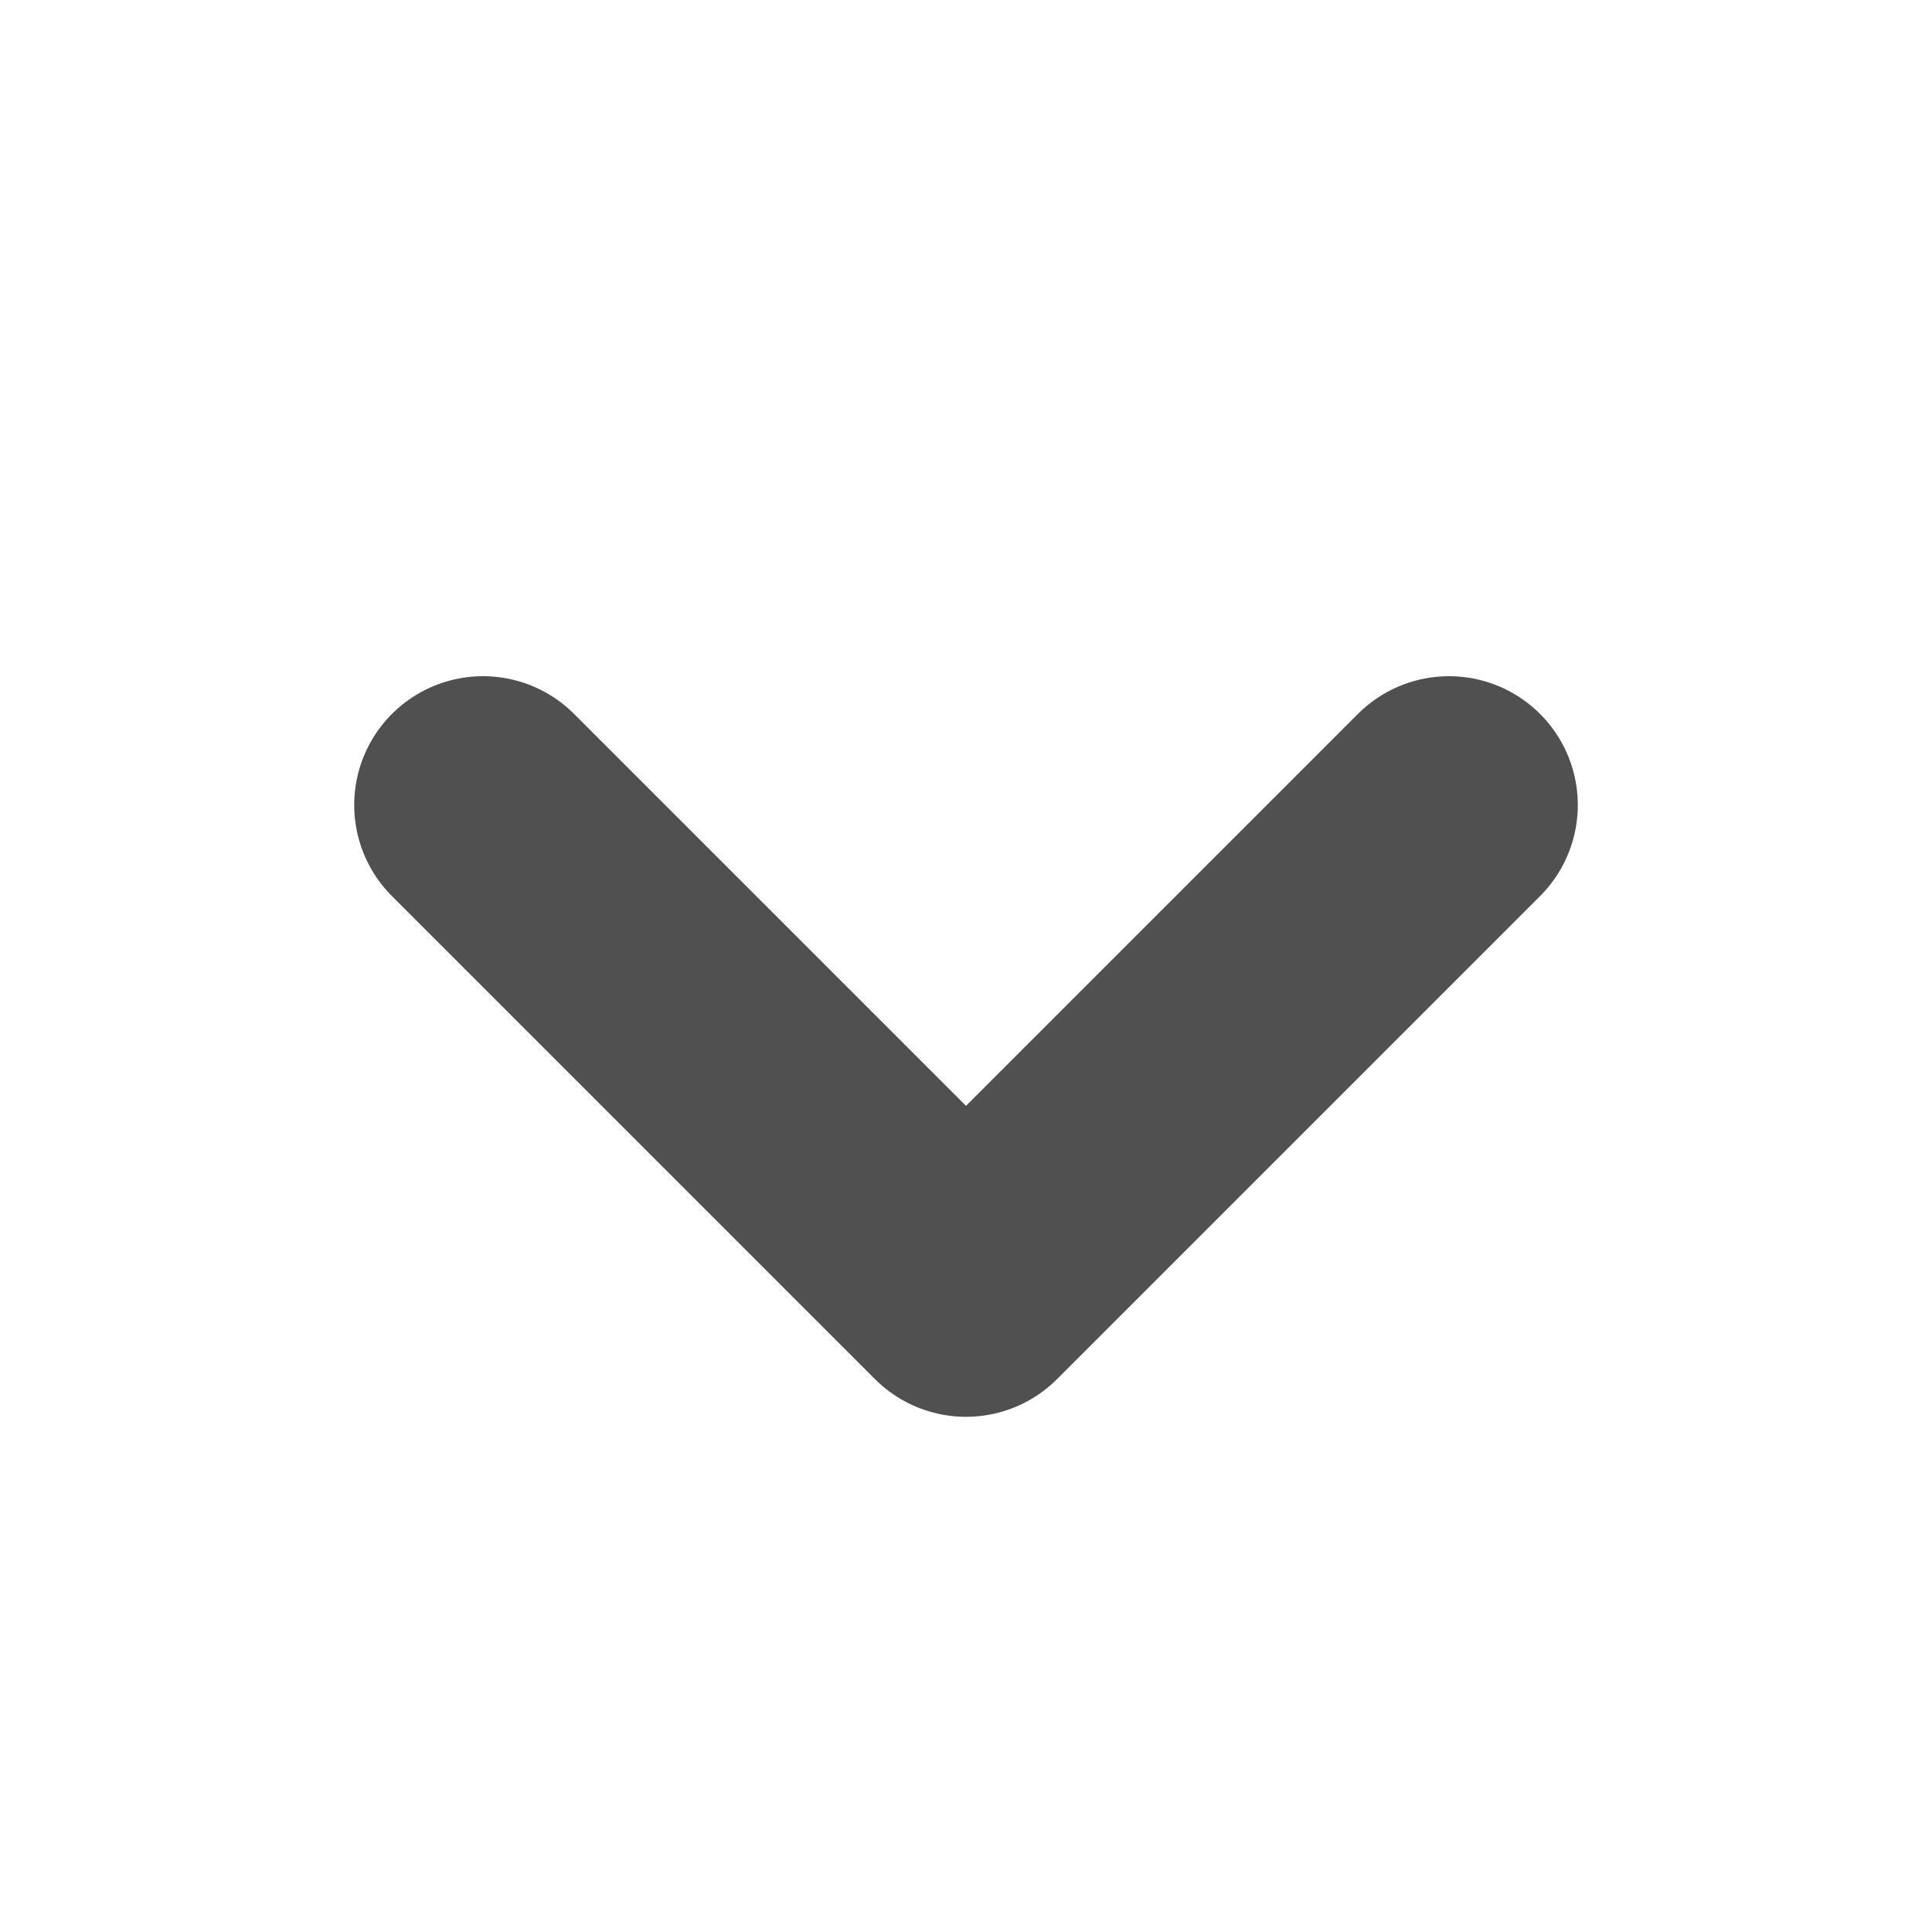
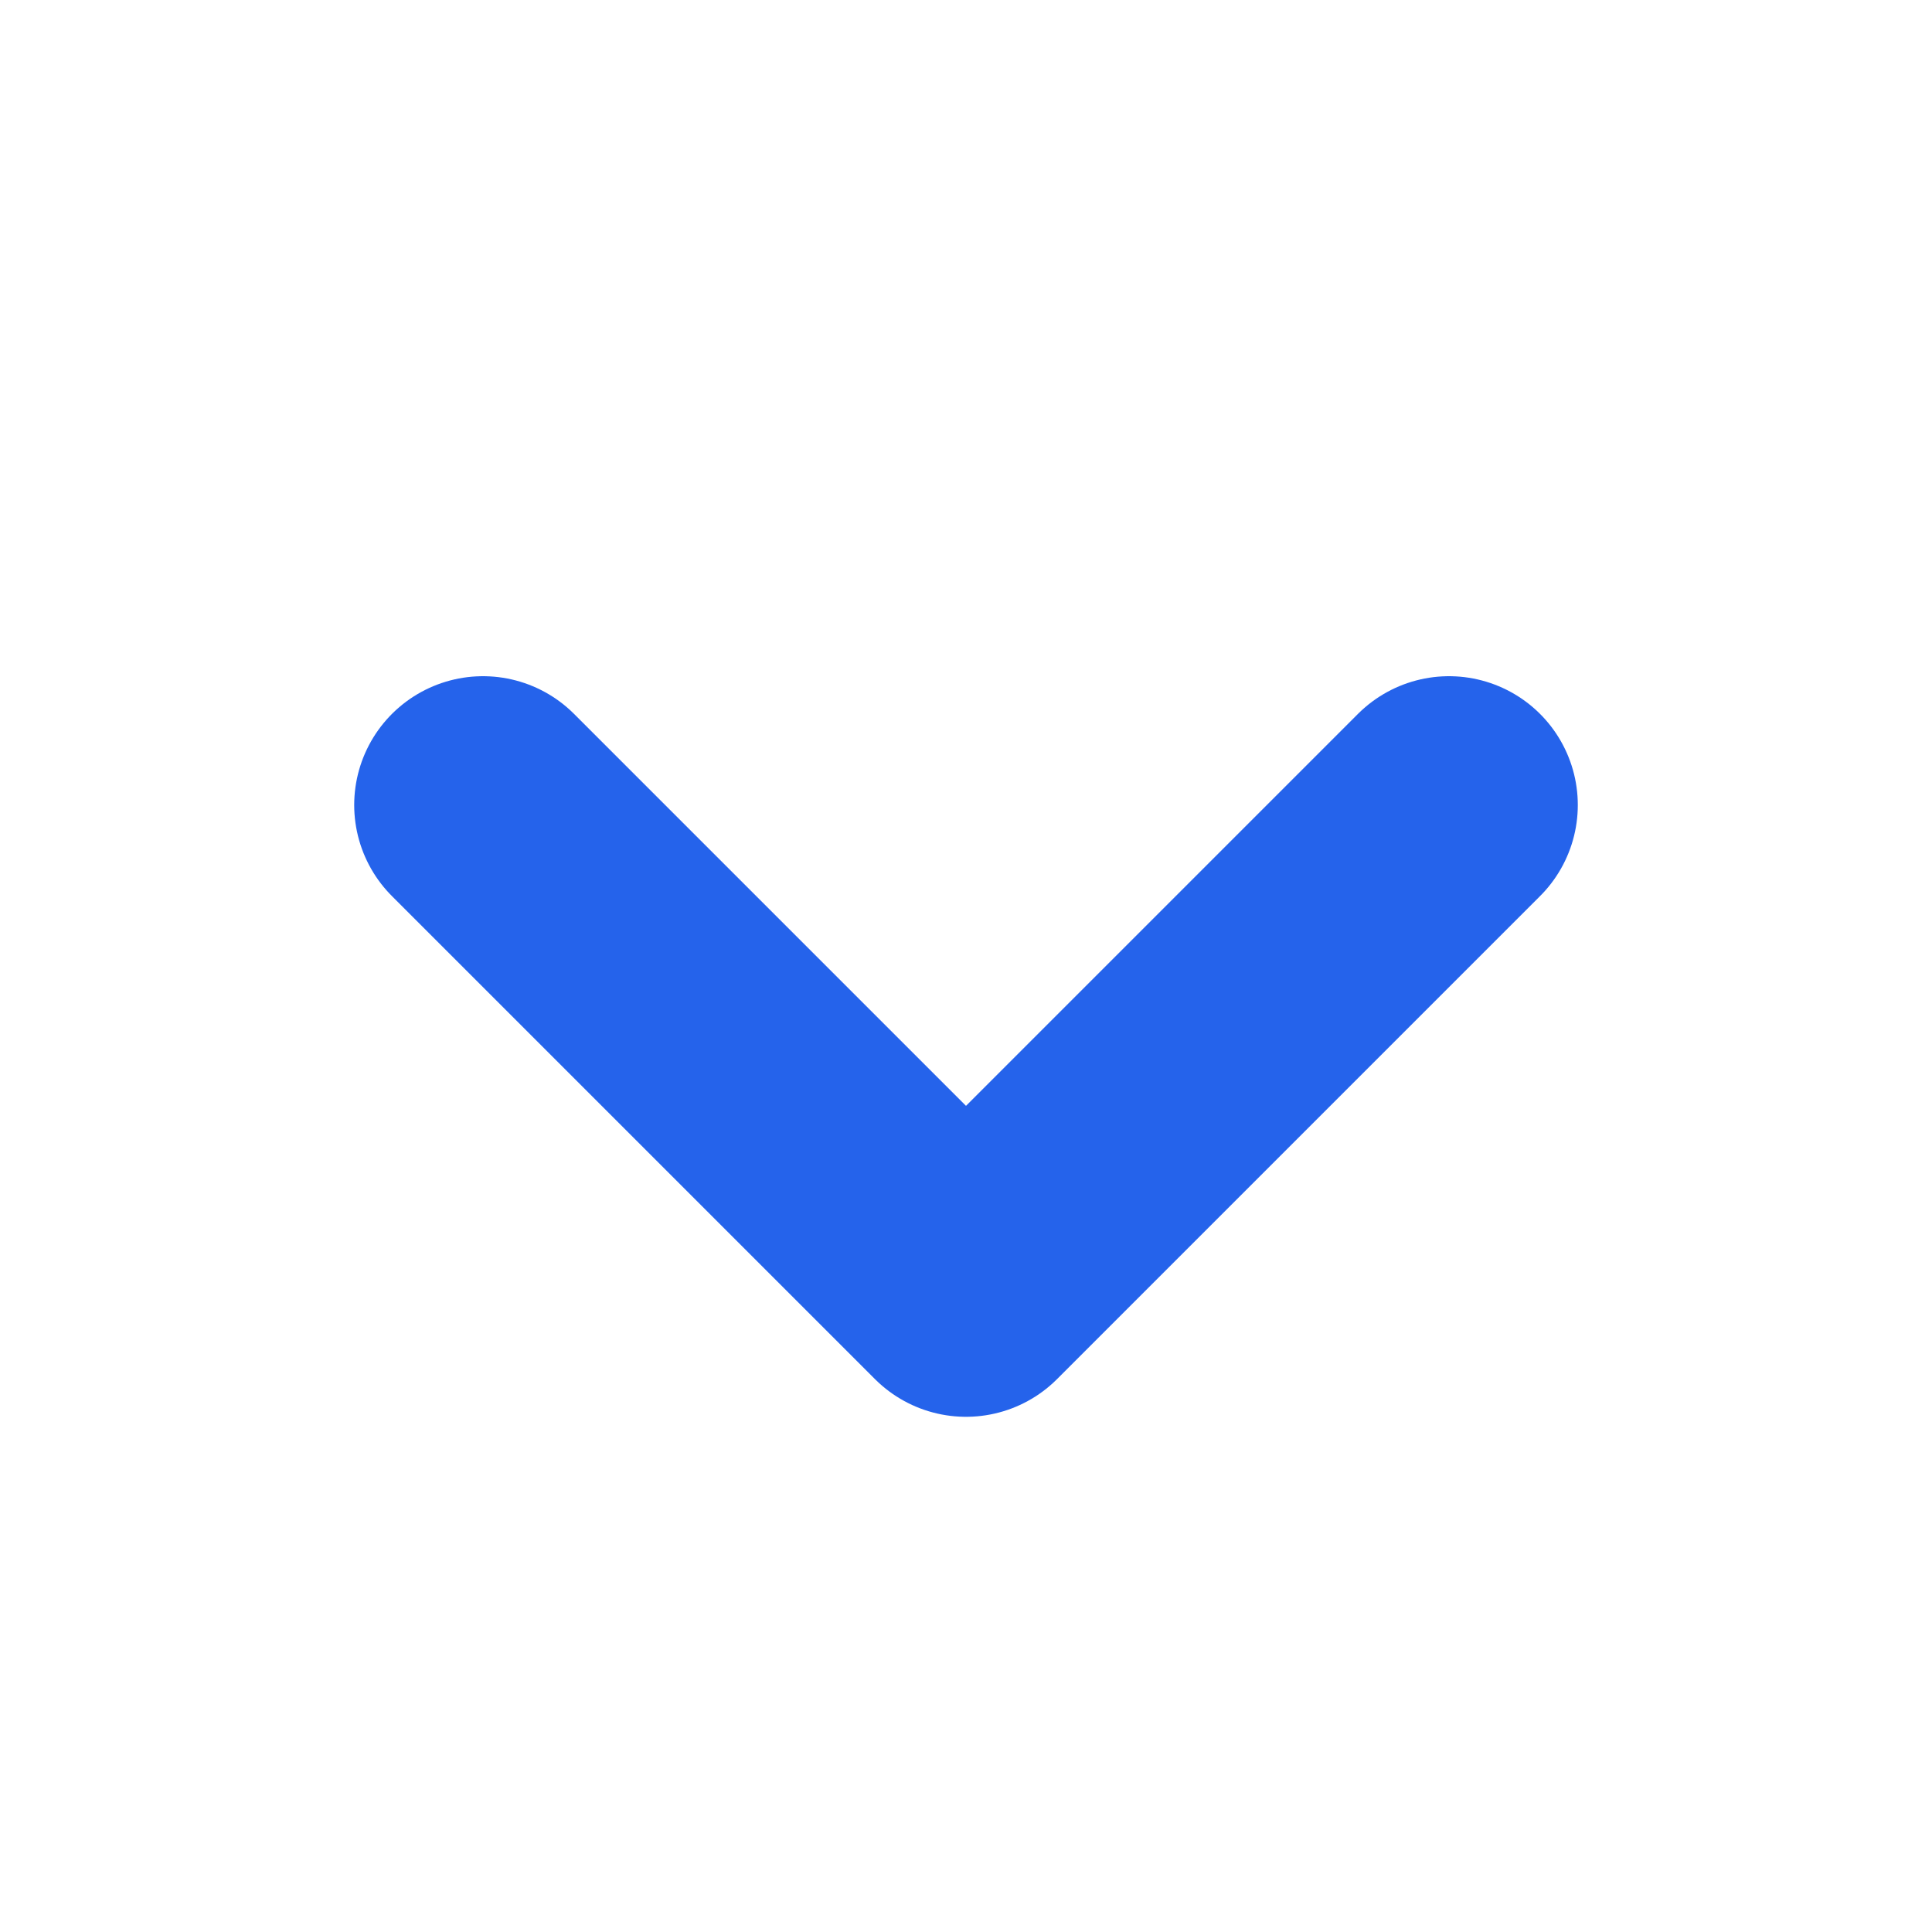
<svg xmlns="http://www.w3.org/2000/svg" width="10" height="10" viewBox="0 0 24 24" fill="none">
-   <path d="M6 10l6 6 6-6" stroke="#505050" stroke-width="3.2" stroke-linecap="round" stroke-linejoin="round" />
+   <path d="M6 10l6 6 6-6" stroke="#2563EB" stroke-width="3.2" stroke-linecap="round" stroke-linejoin="round" />
</svg>
